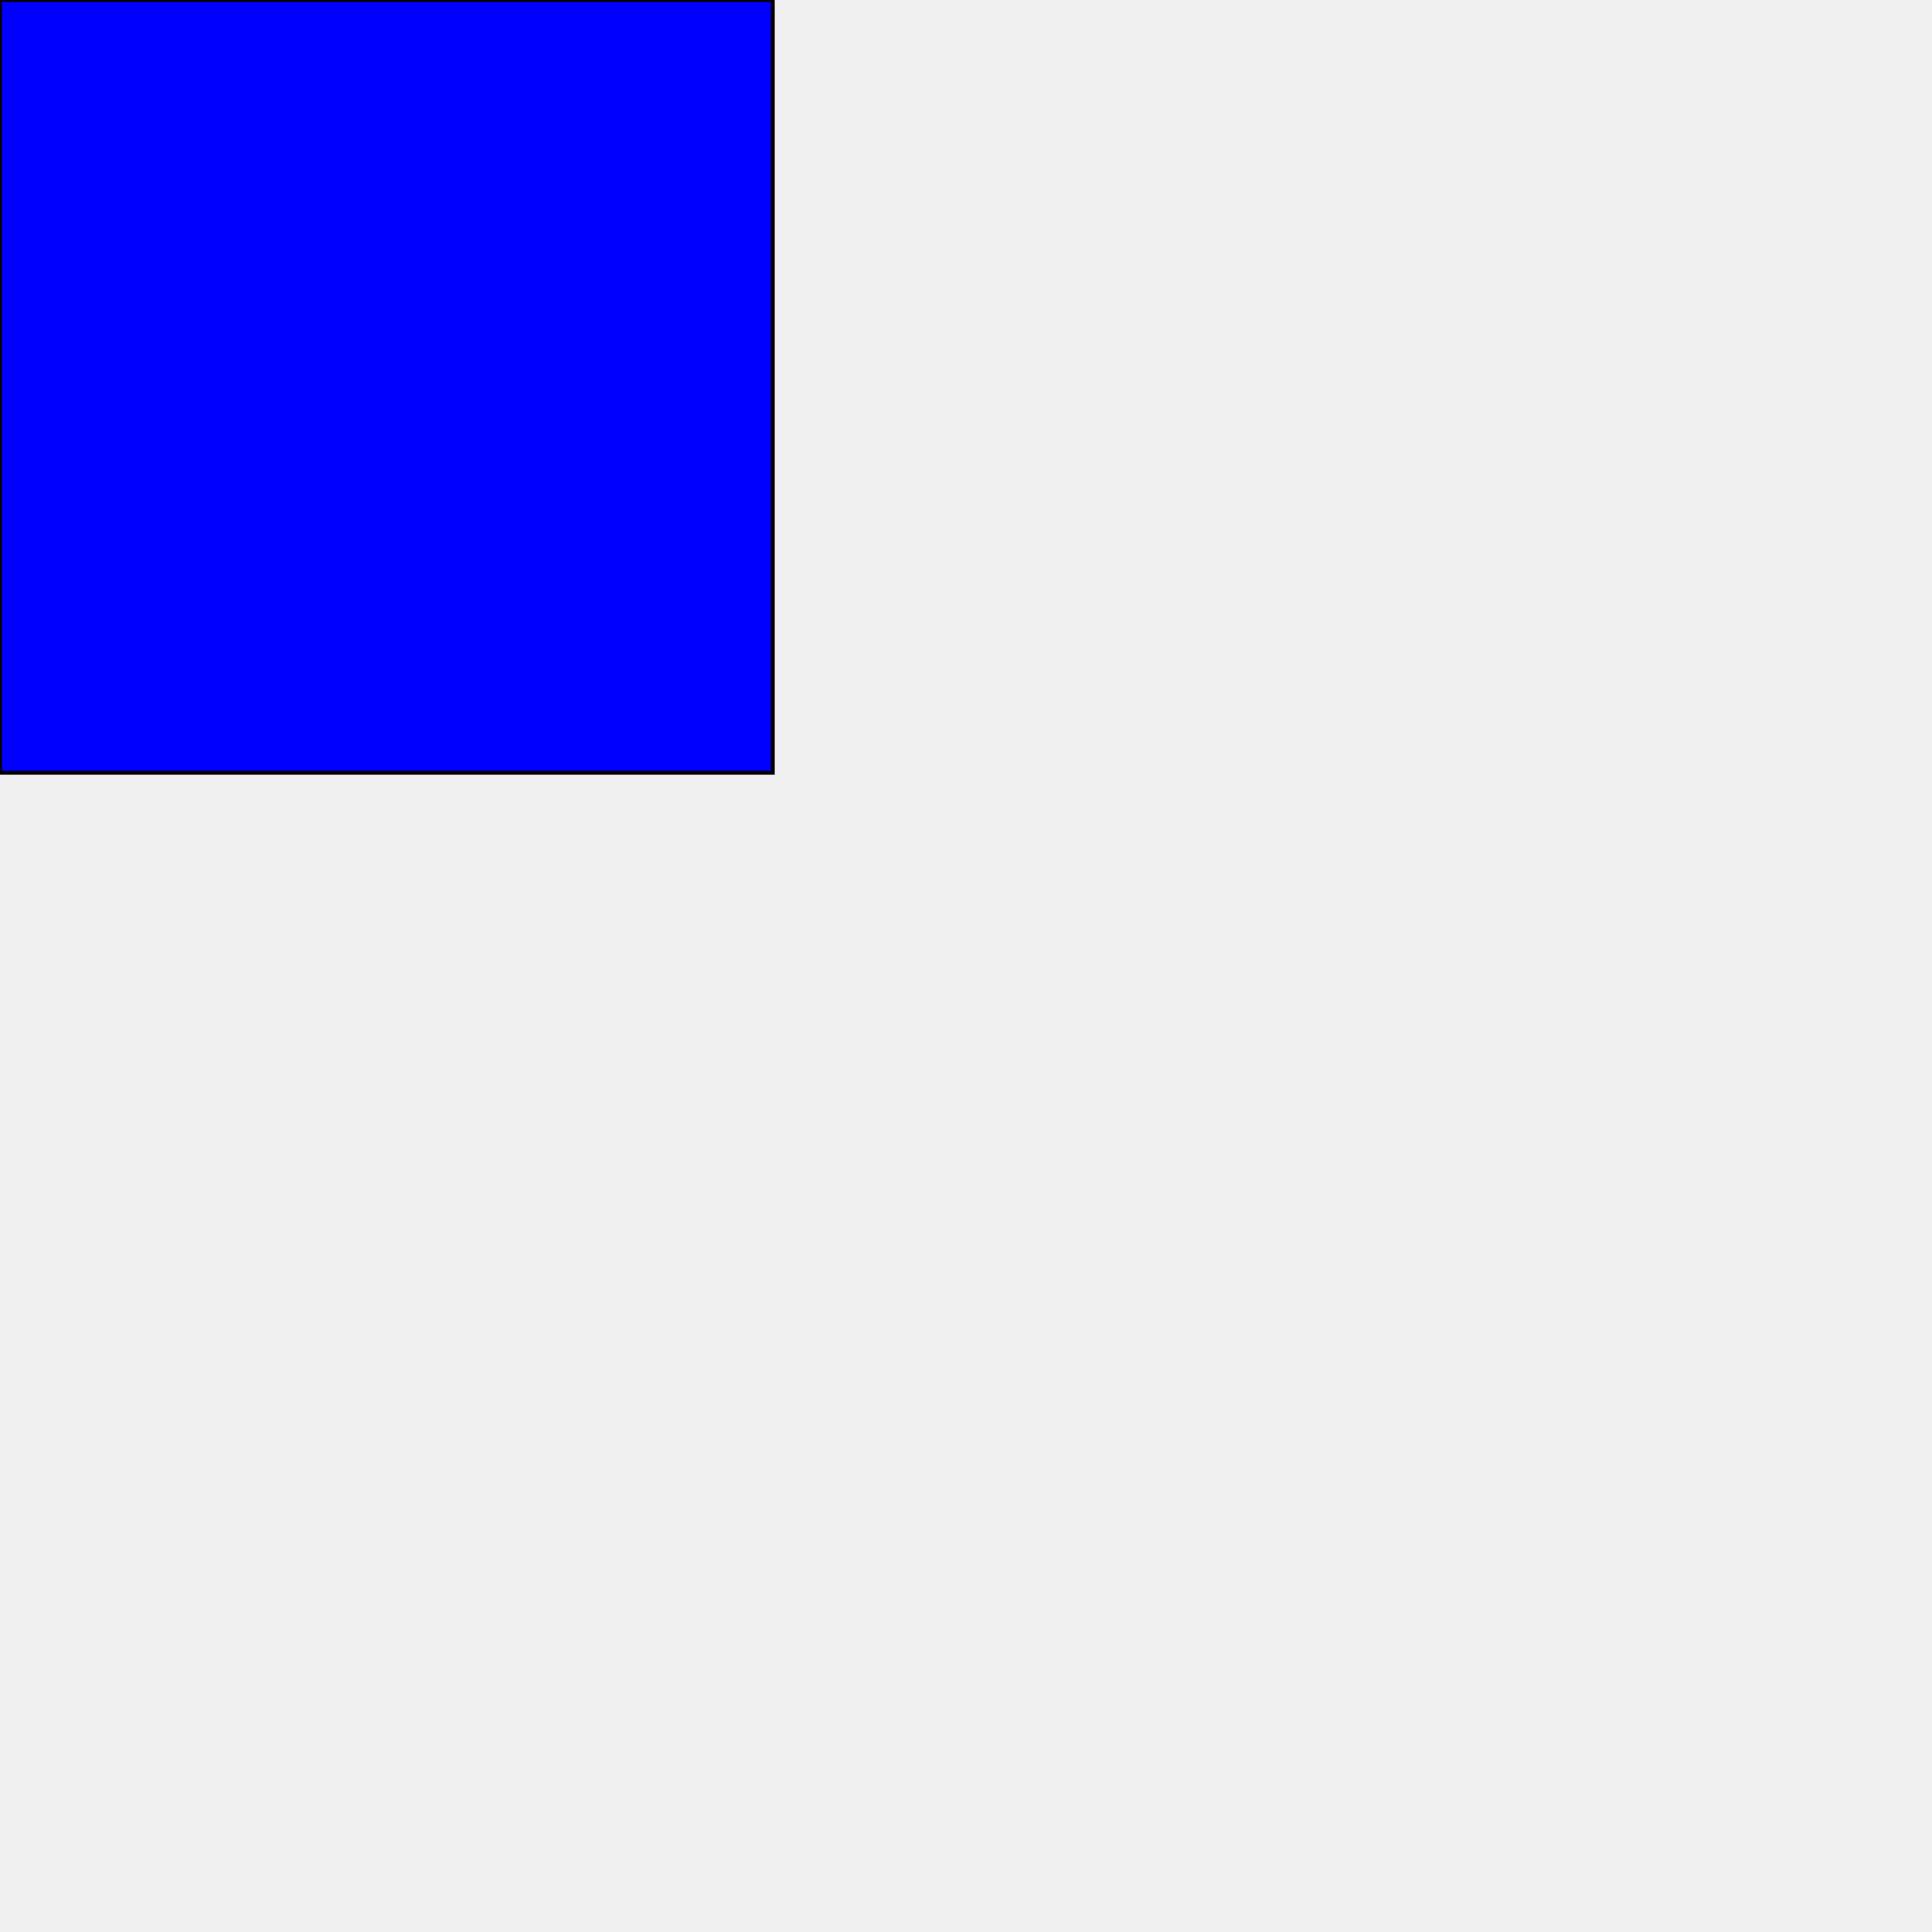
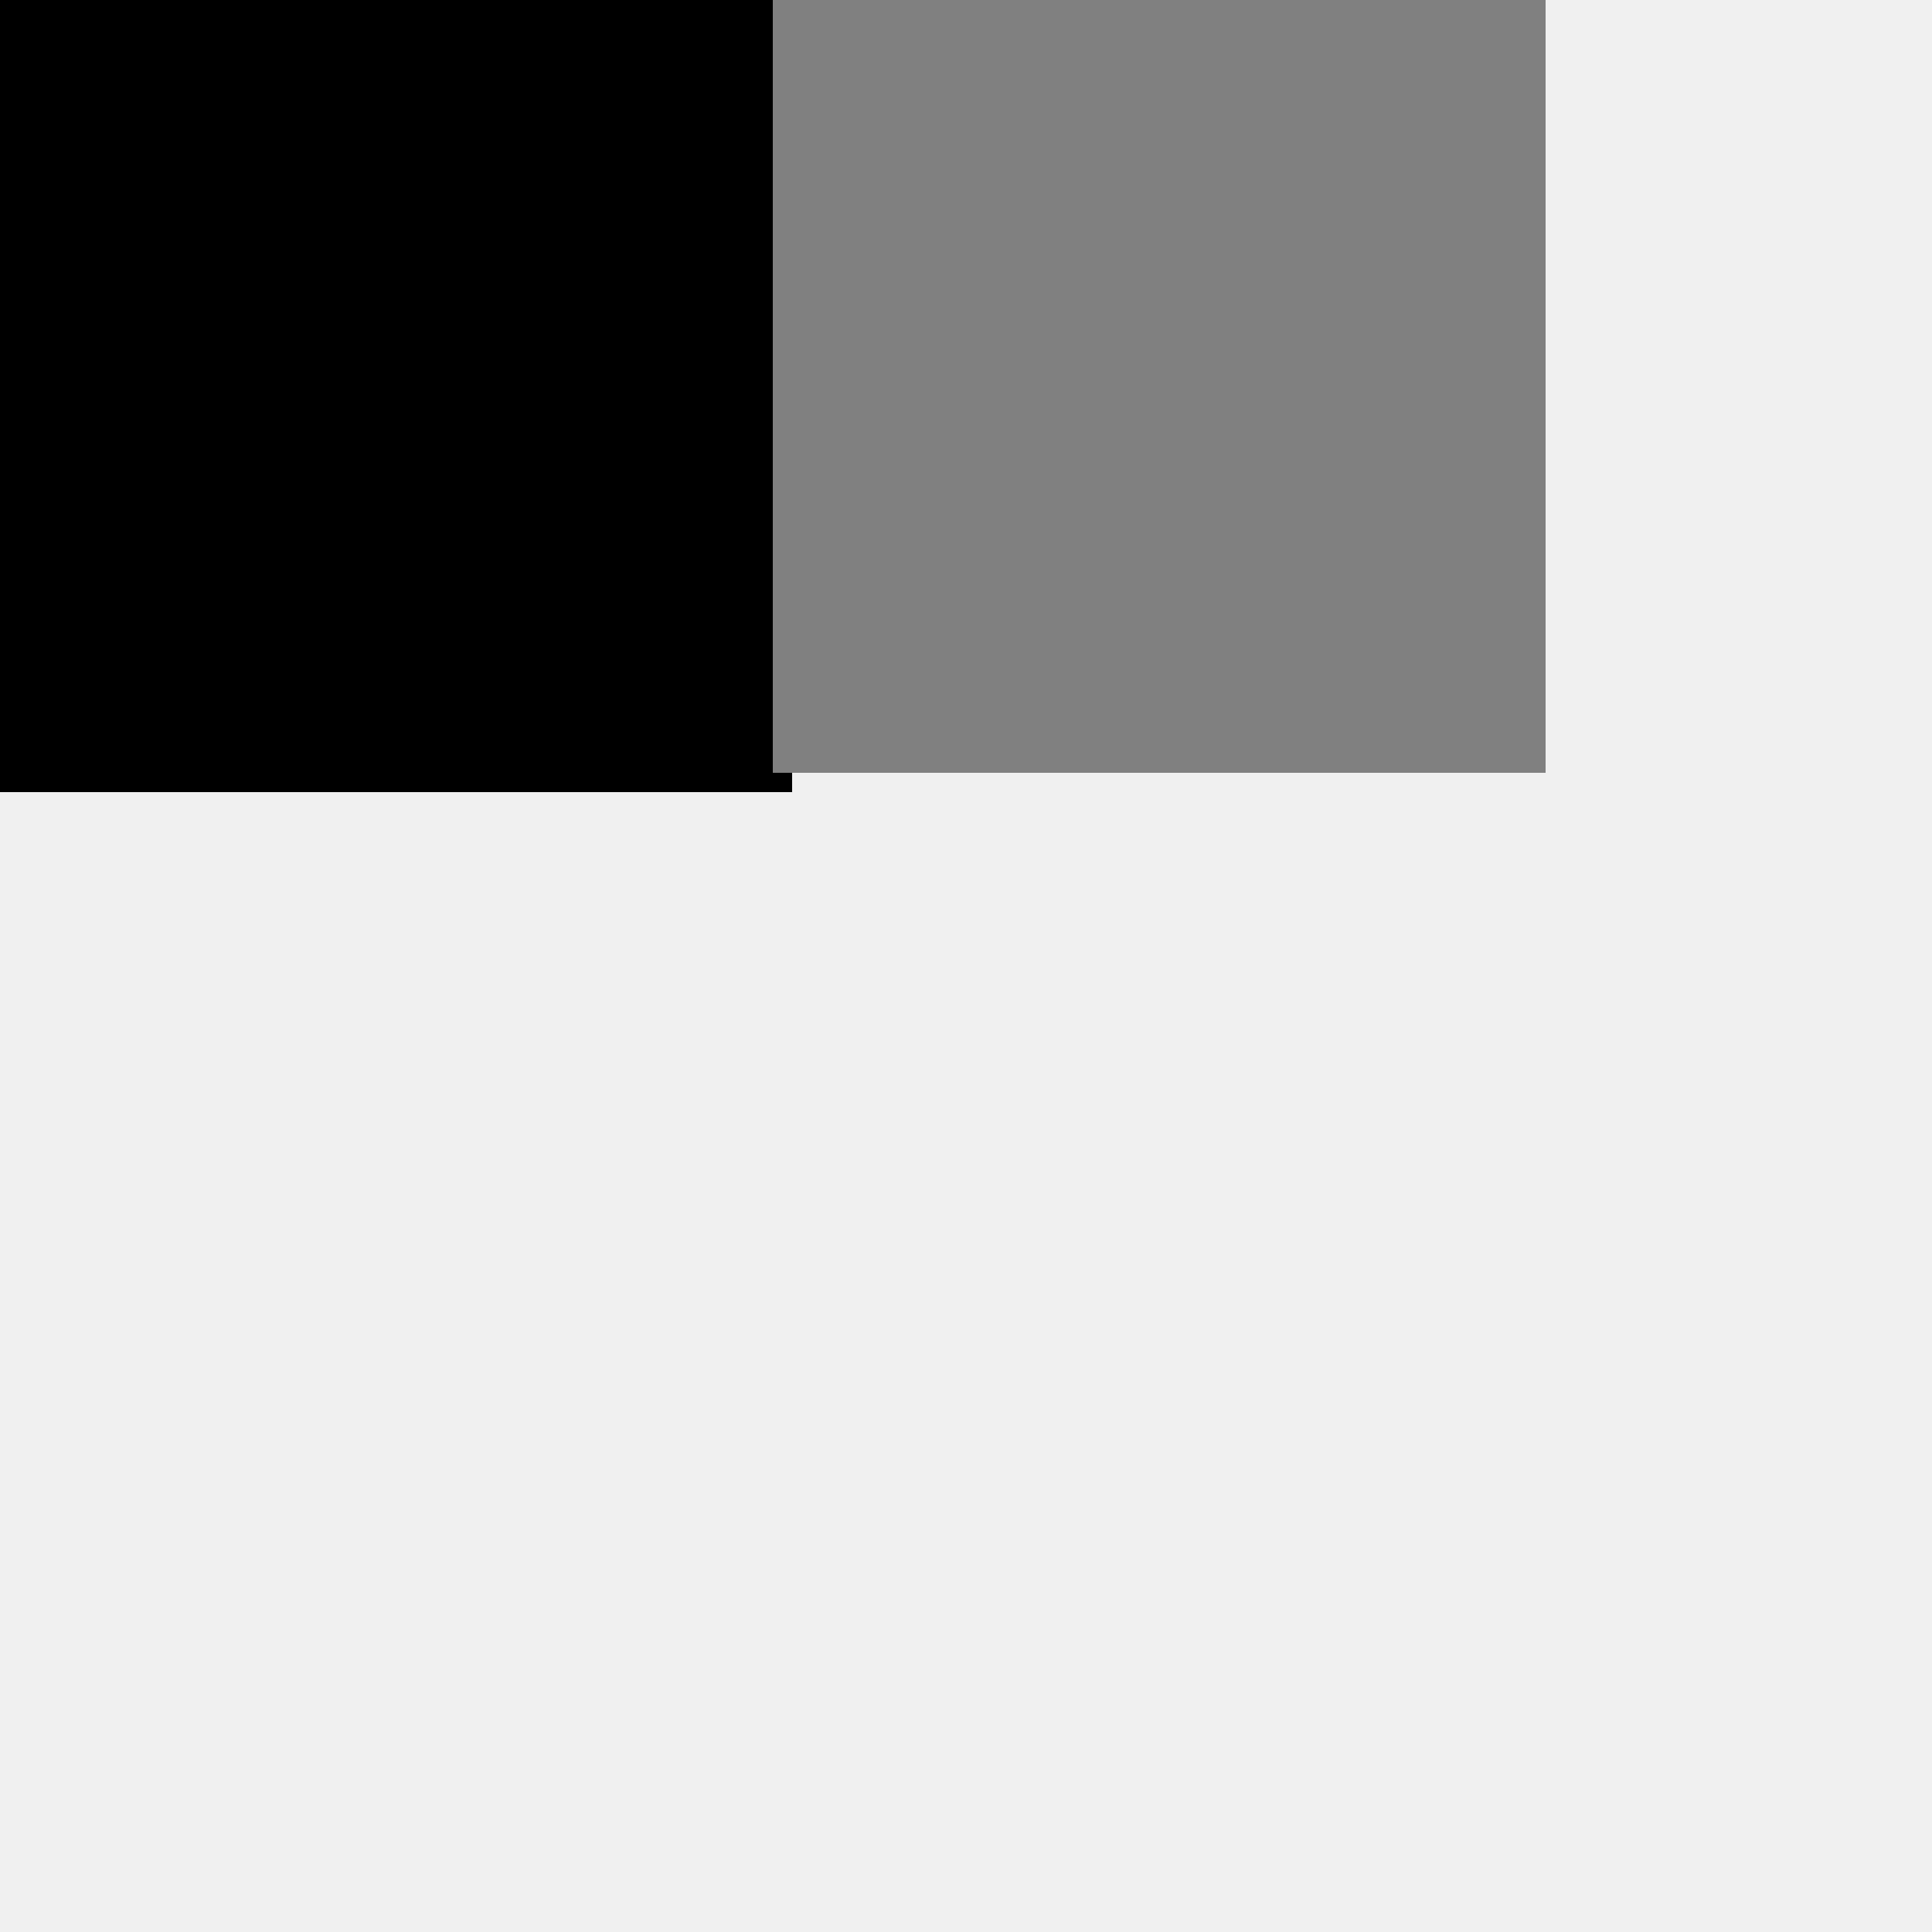
<svg xmlns="http://www.w3.org/2000/svg" xmlns:ns1="http://www.adobe.com/svg10-extensions" width="1000px" height="1000px" ns1:timeline="independent">
  <defs>
    <style type="text/css">
                        
                          text {                                
                                fill:black;
                                font-weight:bold;
                                font-family:Helvetica, sans-serif
-                           }
-                           rect {
-                                   fill:blue;
-                                   stroke:black;
-                                   stroke-width:2
-                           }
- 
-                           
+                           }                          
                        
                </style>
    <filter id="theBlur" filterUnits="userSpaceOnUse" x="-20%" y="-20%" width="140%" height="140%">
      <feGaussianBlur in="SourceGraphic" stdDeviation="15" />
    </filter>
    <g id="cell">
-       <rect height="40" width="40" y="0" x="0" />
+       <rect height="40" width="40" y="0" x="0" fill="black" stroke="black" />
      <circle cx="20" cy="20" r="20" stroke="black" stroke-width="1" fill="white" fill-opacity="0.2" />
    </g>
-     <circle id="counter1" cx="20" cy="20" r="20" stroke="black" stroke-width="1" fill="yellow" />
-     <circle id="counter2" cx="20" cy="20" r="20" stroke="black" stroke-width="1" fill="red" />
+     <g id="counter1">
+       <circle cx="20" cy="20" r="20" stroke="black" stroke-width="1" fill="yellow" />
+     </g>
+     <g id="counter2">
+       <circle cx="20" cy="20" r="20" stroke="black" stroke-width="1" fill="red" />
+       <animate attributeName="y" begin="0s" dur="6s" from="0" to="300" />
+     </g>
+     <g id="counter3">
+       <circle cx="20" cy="20" r="20" stroke="black" stroke-width="1" fill="white" />
+       <animate id="animation1" attributeName="opacity" from="0" to="1" dur="1s" begin="0s;animation2.end" />
+       <animate id="animation2" attributeName="opacity" from="1" to="0" dur="1s" begin="animation1.end" />
+     </g>
  </defs>
-   <g id="main">
-     <rect id="board" height="400" width="400" y="0" x="0" />
+   <g id="main" transform="translate(5,5)">
+     <rect id="board" height="400" width="400" stroke-width="10" fill="black" stroke="black" />
+   </g>
+   <g id="panel" transform="translate(400,0)">
+     <rect id="board" height="400" width="400" stroke-width="10" fill="grey">
+       <animate attributeName="y" begin="0s" dur="6s" from="0" to="300" />
+     </rect>
  </g>
</svg>
